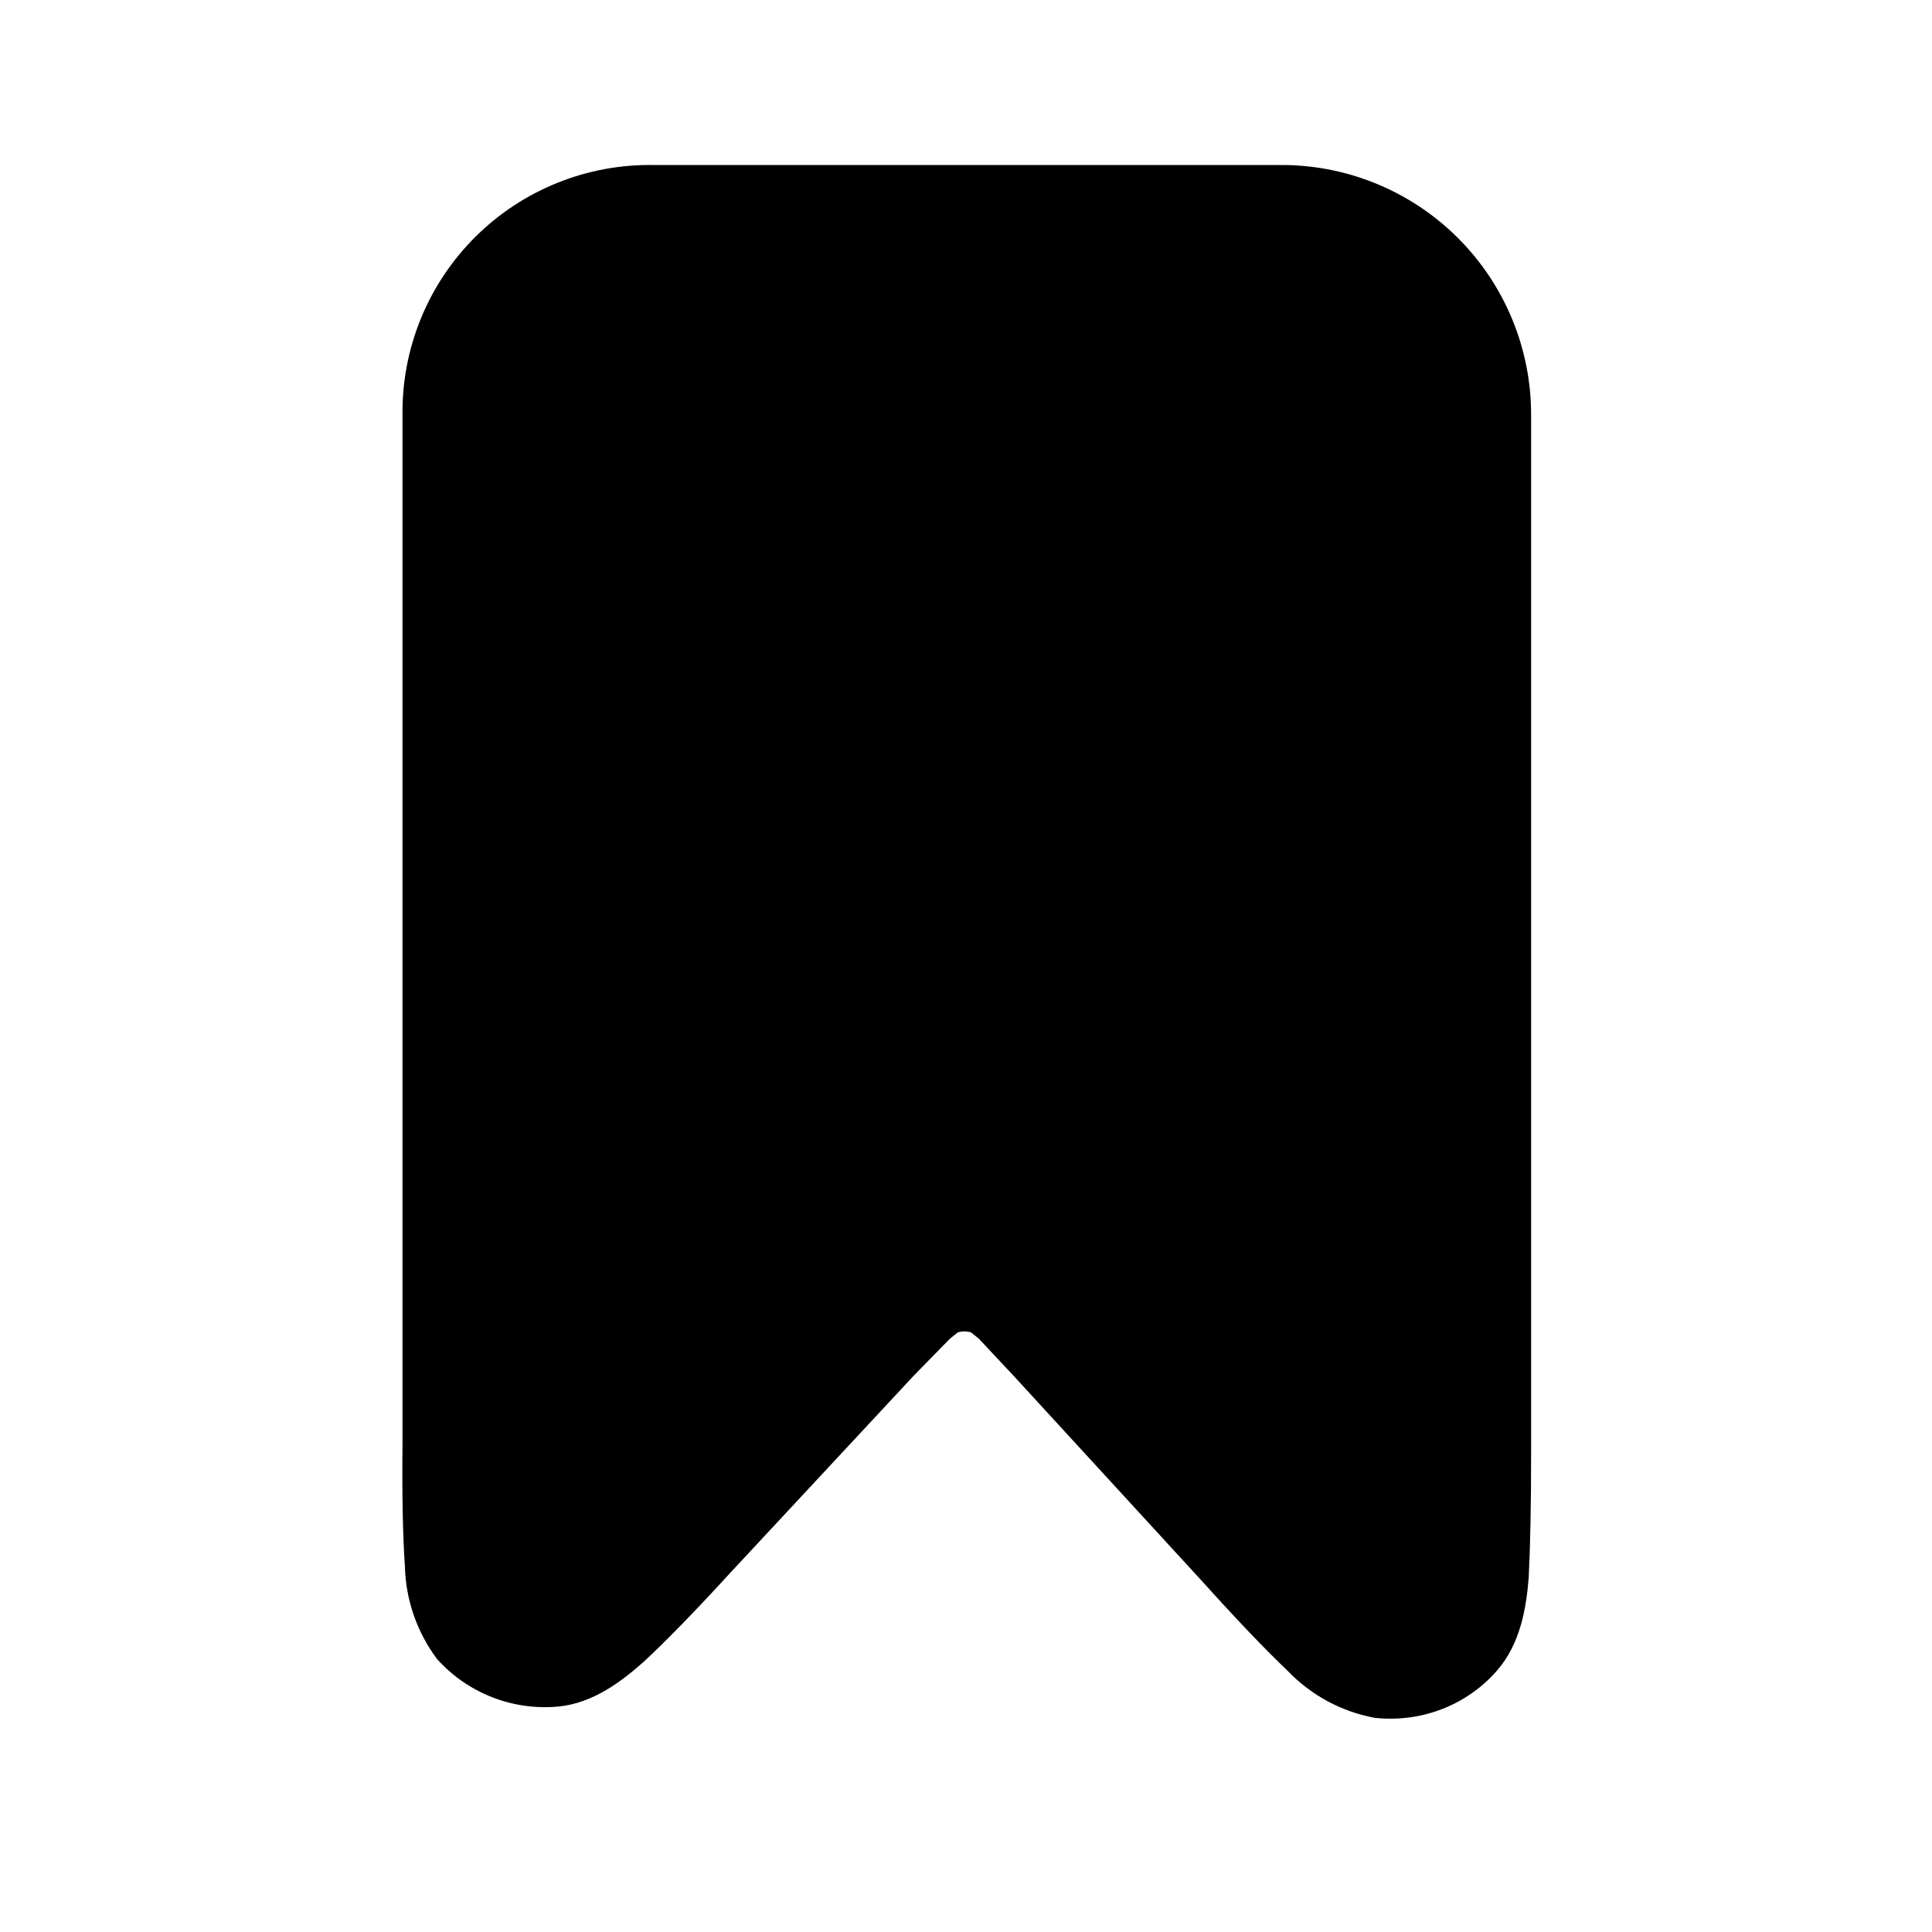
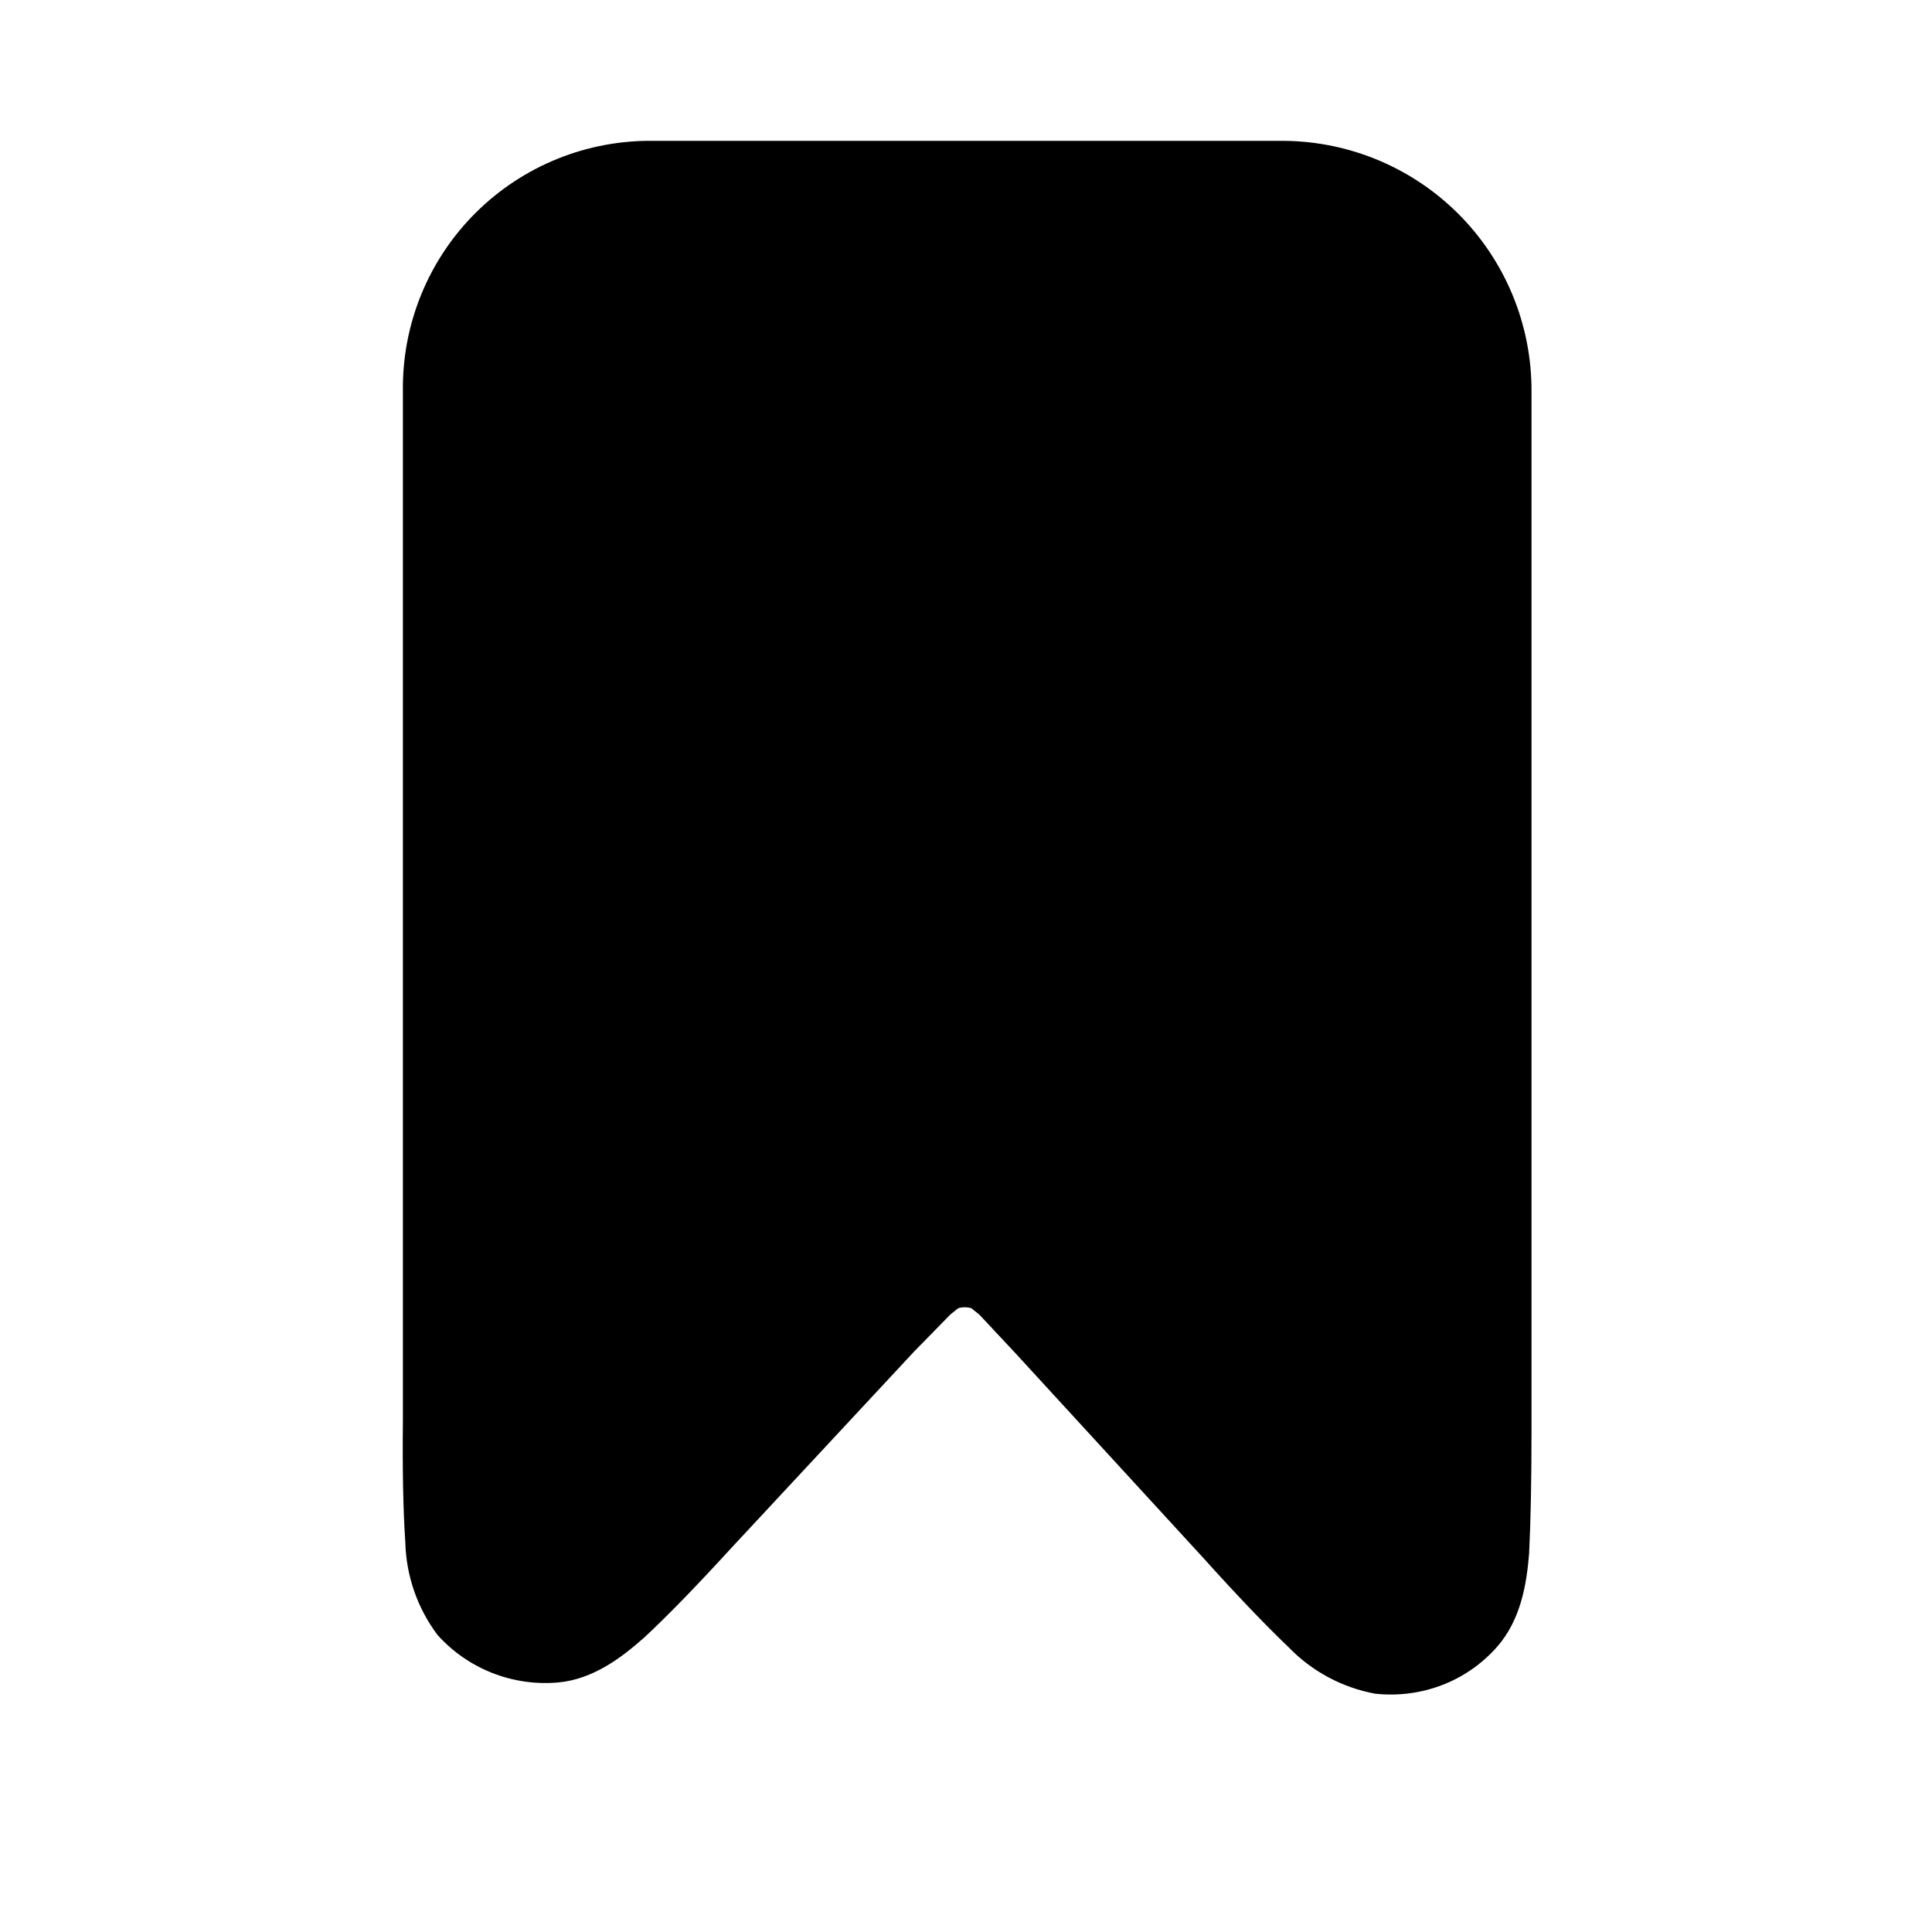
<svg xmlns="http://www.w3.org/2000/svg" viewBox="0 0 24 24" width="24" height="24">
-   <path d="M15.87 2.05a3.1 3.1 0 0 1 3.15 3.12v12.89q0 .94-.03 1.54c-.03.37-.1.82-.4 1.16-.38.43-.94.64-1.51.58a2 2 0 0 1-1.08-.58q-.43-.41-1.06-1.11L12.6 17.1l-.44-.47-.1-.08a.3.3 0 0 0-.16 0l-.1.08-.45.46-2.28 2.45q-.64.7-1.07 1.1c-.27.24-.63.52-1.07.56a1.8 1.8 0 0 1-1.5-.59 2 2 0 0 1-.4-1.15q-.04-.59-.03-1.52V5.16a3.07 3.07 0 0 1 3.13-3.11z" />
+   <path d="M15.875 1.75A3.1 3.1 0 0 1 19.025 4.87L19.025 17.76Q19.025 18.7 18.995 19.3C18.965 19.67 18.895 20.12 18.595 20.46C18.215 20.89 17.655 21.1 17.085 21.04A2 2 0 0 1 16.005 20.46Q15.575 20.05 14.945 19.35L12.605 16.8L12.165 16.33L12.065 16.25A.3 .3 0 0 0 11.905 16.25L11.805 16.33L11.355 16.79L9.075 19.24Q8.435 19.94 8.005 20.34C7.735 20.58 7.375 20.86 6.935 20.9A1.8 1.8 0 0 1 5.435 20.31A2 2 0 0 1 5.035 19.16Q4.995 18.57 5.005 17.64L5.005 4.86A3.07 3.07 0 0 1 8.135 1.75Z" />
</svg>
